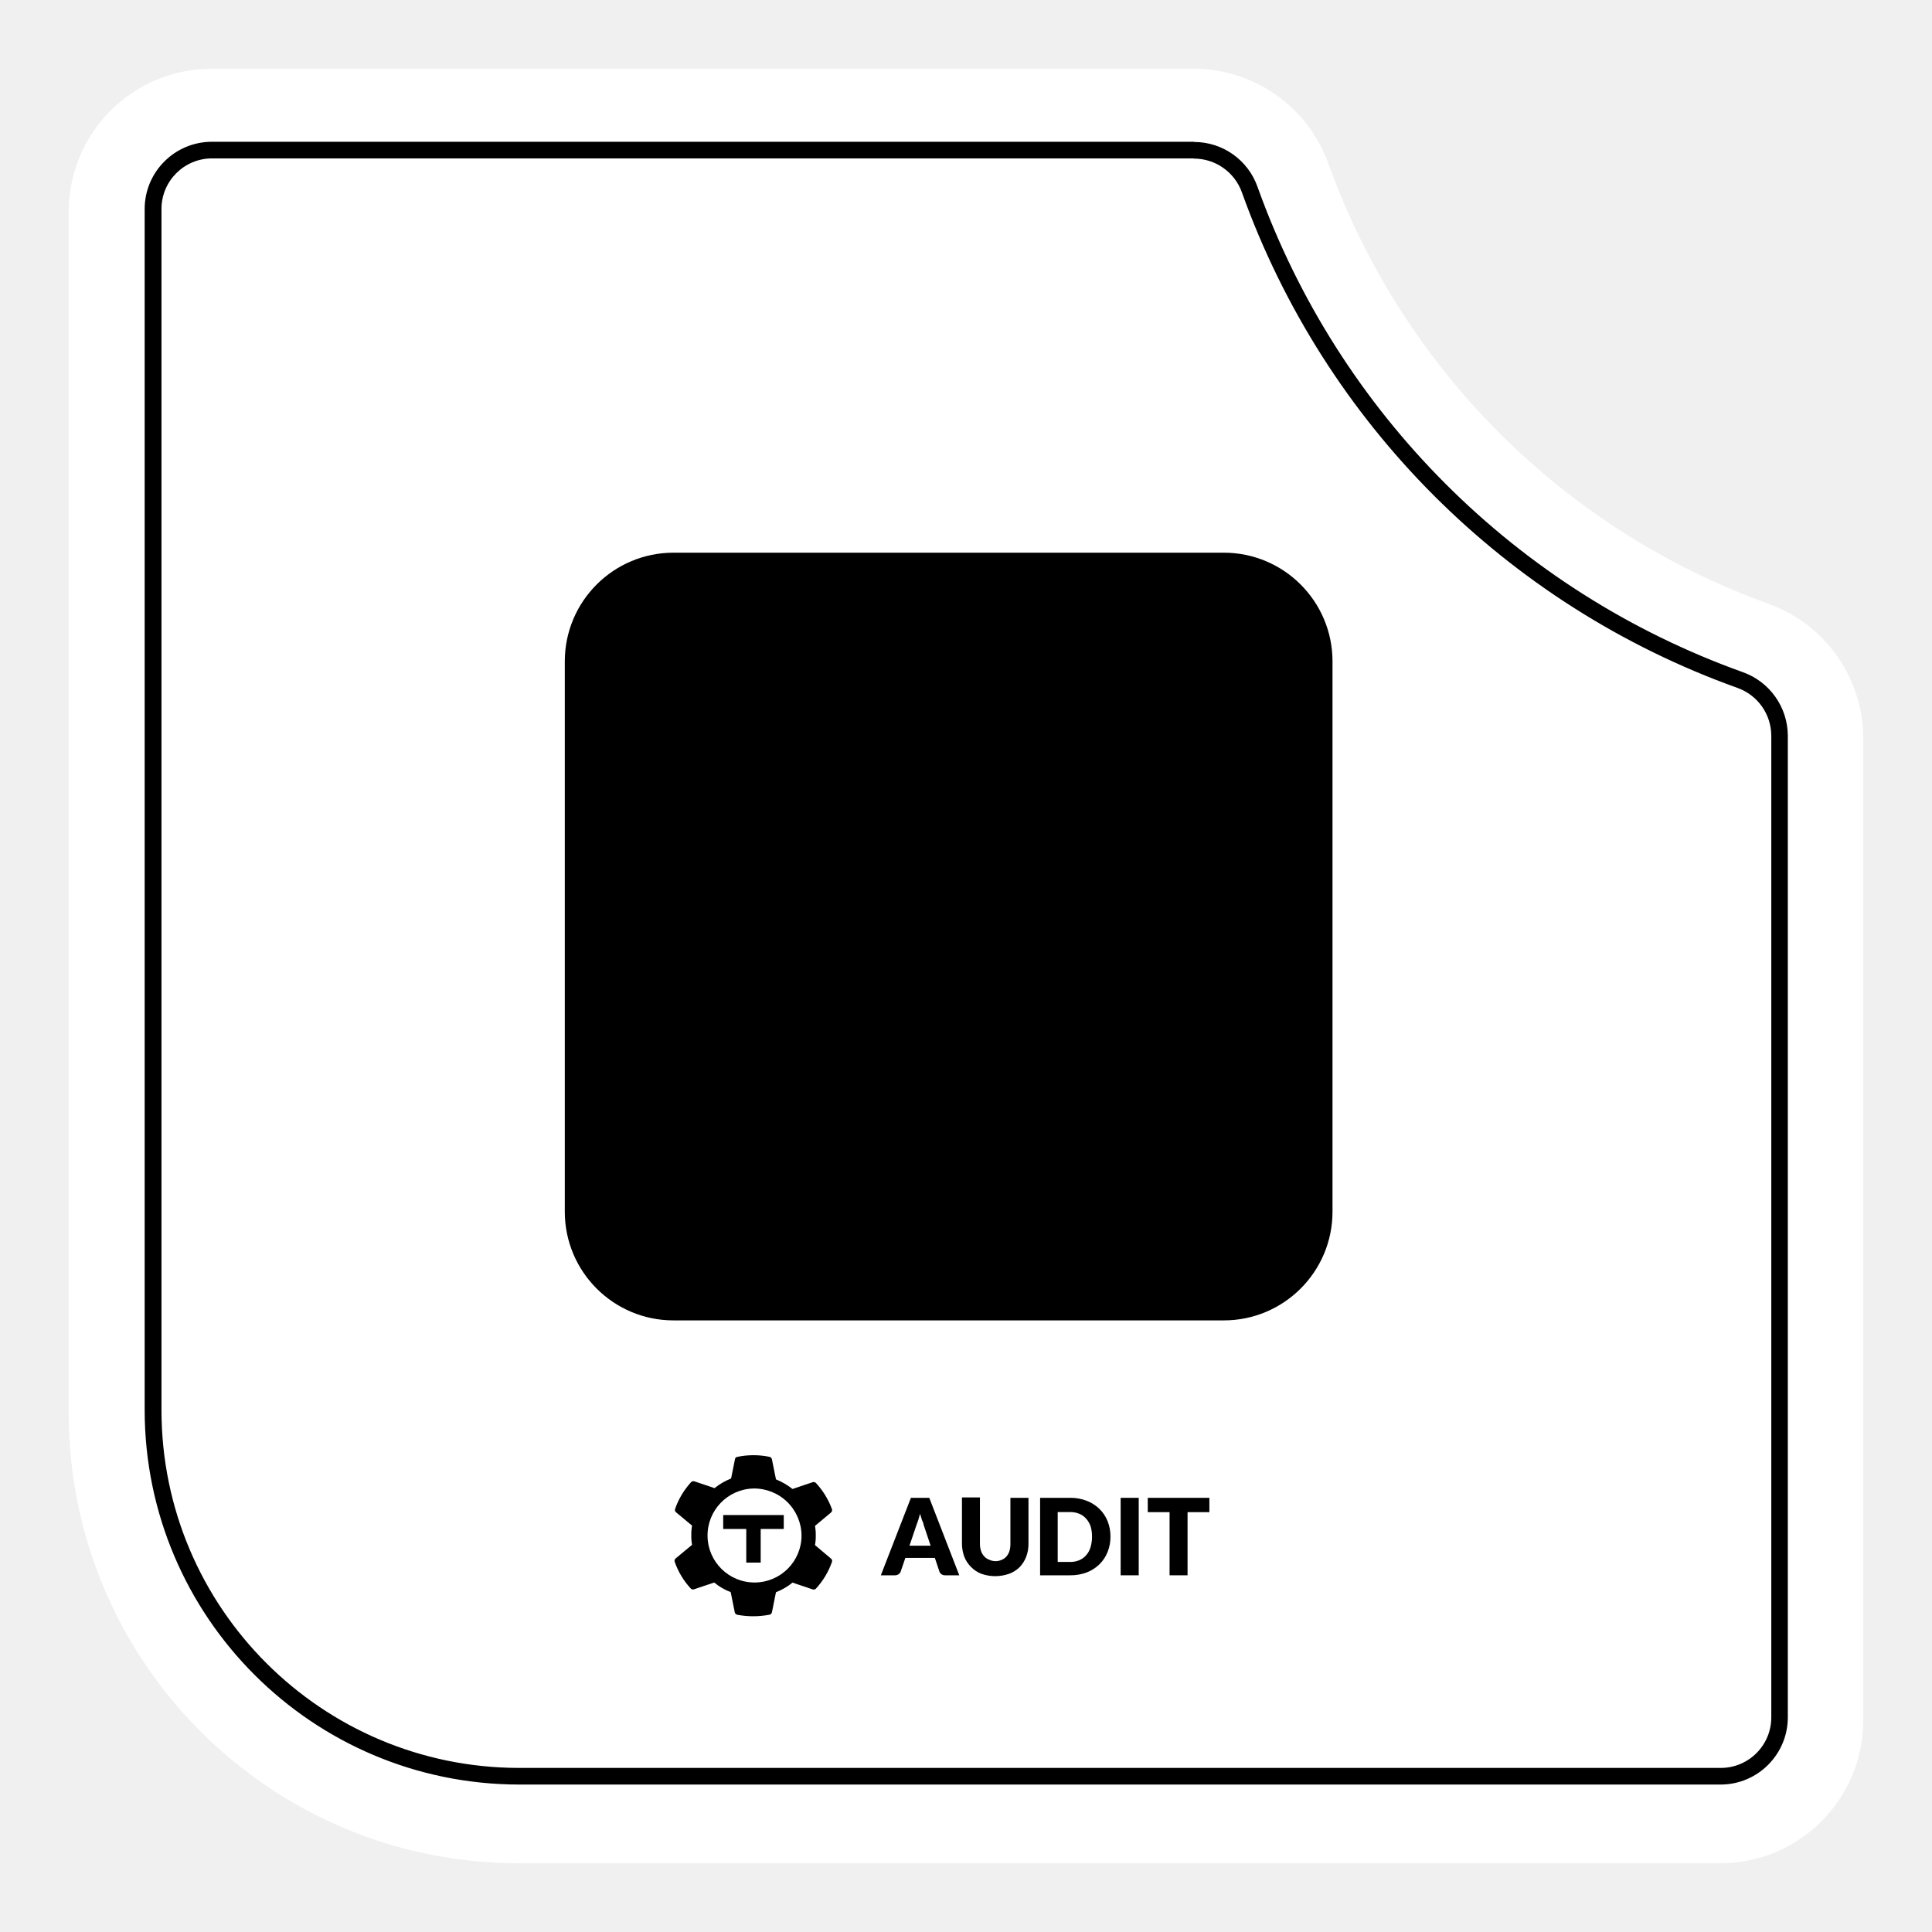
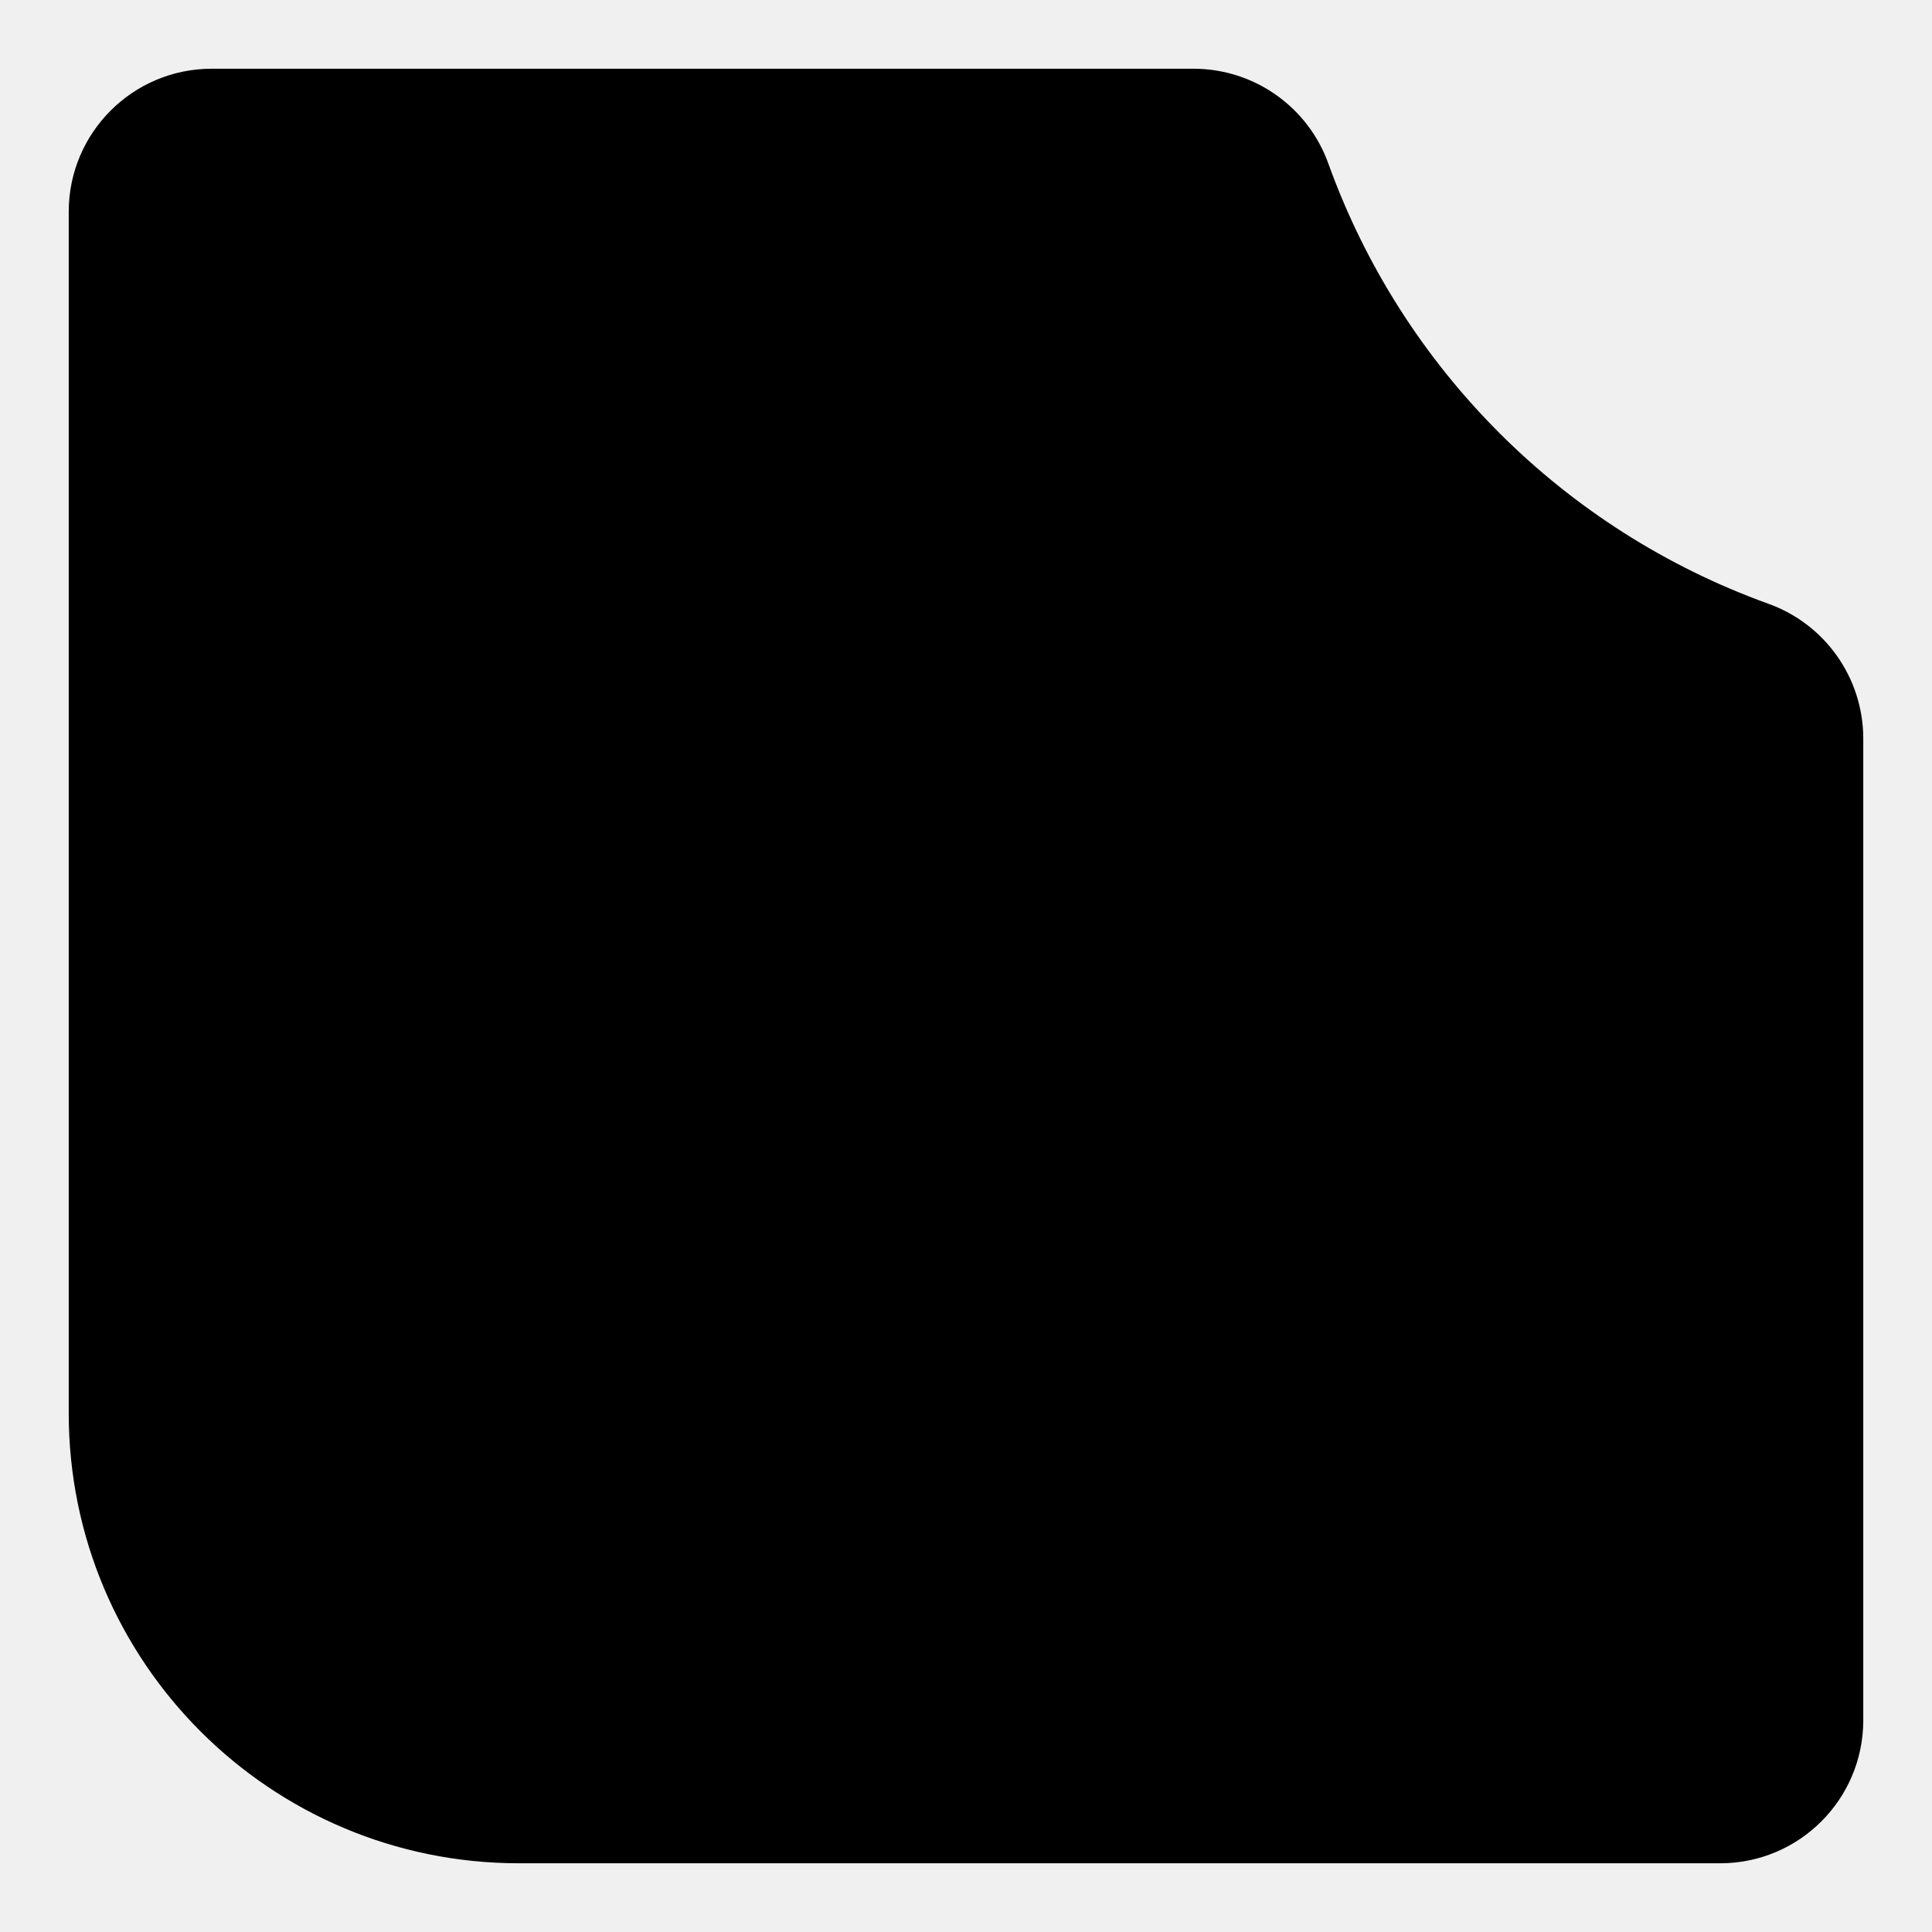
<svg xmlns="http://www.w3.org/2000/svg" xmlns:xlink="http://www.w3.org/1999/xlink" id="Layer_1" data-name="Layer 1" viewBox="0 0 201 201">
  <defs>
-     <style>
-         .cls-1{fill:#fff;}
-         </style>
    <linearGradient id="linear-gradient" x1="15.07" y1="100.22" x2="185.96" y2="100.22" gradientUnits="userSpaceOnUse">
      <stop offset="0" stop-color="#6e17f4" />
      <stop offset="1" stop-color="#572dcf" />
    </linearGradient>
    <linearGradient id="linear-gradient-2" x1="11.7" y1="185.82" x2="168.1" y2="26.94" gradientUnits="userSpaceOnUse">
      <stop offset="0" stop-color="#9e99f7" />
      <stop offset="0.41" stop-color="#a495f7" />
      <stop offset="0.94" stop-color="#b48bf7" />
      <stop offset="1" stop-color="#b68af7" />
    </linearGradient>
    <linearGradient id="linear-gradient-3" x1="125.11" y1="76.17" x2="72.27" y2="124.75" gradientUnits="userSpaceOnUse">
      <stop offset="0" stop-color="#c77ff7" />
      <stop offset="0.66" stop-color="#8346f5" />
      <stop offset="1" stop-color="#662df4" />
    </linearGradient>
    <linearGradient id="linear-gradient-4" x1="135.23" y1="61.4" x2="52.71" y2="143.5" xlink:href="#linear-gradient-3" />
  </defs>
  <path class="cls-1" d="M124.2,7.15H22A14.88,14.88,0,0,0,7.15,22V147A46.83,46.83,0,0,0,54,193.85H179A14.88,14.88,0,0,0,193.85,179V76.8a14.91,14.91,0,0,0-9.91-14,76.09,76.09,0,0,1-45.72-45.72A14.91,14.91,0,0,0,124.2,7.15Z" />
  <path class="cls-2" d="M124.21,16.5a5.3,5.3,0,0,1,5,3.53,85.32,85.32,0,0,0,51.53,51.53,5.3,5.3,0,0,1,3.54,5V178.68a5.26,5.26,0,0,1-5.25,5.25H54a37.24,37.24,0,0,1-37.2-37.2v-125a5.26,5.26,0,0,1,5.26-5.25H124.21m0-1.73H22.05a7,7,0,0,0-7,7v125A39,39,0,0,0,54,185.66H179a7,7,0,0,0,7-7V76.51a7.05,7.05,0,0,0-4.68-6.58,83.51,83.51,0,0,1-50.49-50.49,7,7,0,0,0-6.58-4.67Z" />
  <path class="cls-3" d="M99.8,163.89H98.35a.65.65,0,0,1-.4-.11.58.58,0,0,1-.22-.29l-.47-1.41H94.19l-.48,1.41a.55.55,0,0,1-.21.28.65.65,0,0,1-.39.12H91.64l3.13-8.06h1.91Zm-5.18-3.08h2.2l-.74-2.21c0-.14-.1-.3-.17-.49l-.19-.62q-.09.34-.18.63c-.06.19-.12.36-.18.5Z" />
  <path class="cls-3" d="M103.53,162.42a1.57,1.57,0,0,0,.67-.13,1.29,1.29,0,0,0,.5-.35,1.59,1.59,0,0,0,.32-.57,2.54,2.54,0,0,0,.1-.76v-4.78H107v4.78a3.74,3.74,0,0,1-.24,1.36,3.21,3.21,0,0,1-.68,1.07,3.07,3.07,0,0,1-1.09.69,4.33,4.33,0,0,1-2.9,0A3,3,0,0,1,101,163a3.08,3.08,0,0,1-.69-1.07,4,4,0,0,1-.23-1.36v-4.78h1.87v4.77a2.5,2.5,0,0,0,.1.76,1.57,1.57,0,0,0,.32.57,1.22,1.22,0,0,0,.5.36A1.6,1.6,0,0,0,103.53,162.42Z" />
  <path class="cls-3" d="M115.53,159.86a4.23,4.23,0,0,1-.3,1.61,3.77,3.77,0,0,1-.85,1.28,3.92,3.92,0,0,1-1.32.84,4.74,4.74,0,0,1-1.72.3h-3.13v-8.06h3.13a4.54,4.54,0,0,1,1.72.31,3.92,3.92,0,0,1,1.32.84,3.73,3.73,0,0,1,.85,1.27A4.27,4.27,0,0,1,115.53,159.86Zm-1.92,0a3.61,3.61,0,0,0-.15-1.08A2.25,2.25,0,0,0,113,158a1.93,1.93,0,0,0-.71-.51,2.42,2.42,0,0,0-1-.18h-1.25v5.19h1.25a2.42,2.42,0,0,0,1-.18,2,2,0,0,0,.71-.52,2.13,2.13,0,0,0,.45-.81A3.73,3.73,0,0,0,113.61,159.86Z" />
  <path class="cls-3" d="M118.47,163.89h-1.88v-8.06h1.88Z" />
  <path class="cls-3" d="M125.82,155.83v1.49h-2.27v6.57h-1.87v-6.57h-2.27v-1.49Z" />
  <g id="Social-Tiles-Templates">
    <path id="Combined-Shape-as-symbol-Copy-2" class="cls-4" d="M76.75,151.56a8.23,8.23,0,0,1,3.28,0,.32.32,0,0,1,.28.27h0l.42,2.08a6.93,6.93,0,0,1,1.72,1h0l2.08-.7a.33.33,0,0,1,.38.1A8,8,0,0,1,86.55,157a.32.32,0,0,1-.11.37h0l-1.65,1.38a5.22,5.22,0,0,1,.08,1,5.15,5.15,0,0,1-.08,1h0l1.65,1.39a.31.31,0,0,1,.11.37,7.91,7.91,0,0,1-1.64,2.74.32.32,0,0,1-.38.1h0l-2.08-.7a6.35,6.35,0,0,1-1.72,1h0l-.42,2.09A.34.34,0,0,1,80,168a9,9,0,0,1-3.28,0,.34.34,0,0,1-.28-.27h0l-.42-2.09a6.07,6.07,0,0,1-1.72-1h0l-2.08.7a.31.31,0,0,1-.38-.1,7.91,7.91,0,0,1-1.64-2.74.31.31,0,0,1,.1-.37h0L72,160.72a5.15,5.15,0,0,1-.08-1,5.22,5.22,0,0,1,.08-1h0l-1.66-1.38a.31.31,0,0,1-.1-.37,8,8,0,0,1,1.64-2.75.34.34,0,0,1,.38-.1h0l2.08.7a6.59,6.59,0,0,1,1.72-1h0l.42-2.08A.32.32,0,0,1,76.75,151.56Zm1.64,3.3a4.89,4.89,0,1,0,5,4.89A4.93,4.93,0,0,0,78.39,154.86Zm3.15,2.76v1.45h-2.4v3.5h-1.5v-3.5h-2.4v-1.45Z" />
  </g>
  <rect class="cls-5" x="58.76" y="57.5" width="79.87" height="79.87" rx="11.31" />
  <path class="cls-7" d="M116.5,70.48H106.2V66.33a1.89,1.89,0,0,0-1.89-1.89H93.07a1.89,1.89,0,0,0-1.88,1.89v4.15H80.88a7.75,7.75,0,0,0-7.73,7.73v44.5a7.75,7.75,0,0,0,7.73,7.73H116.5a7.75,7.75,0,0,0,7.73-7.73V78.21A7.75,7.75,0,0,0,116.5,70.48Zm3,52.23a3.07,3.07,0,0,1-3,3H80.88a3.06,3.06,0,0,1-3-3V78.21a3.06,3.06,0,0,1,3-3h10.4a1.87,1.87,0,0,0,1.79,1.34h11.24a1.88,1.88,0,0,0,1.8-1.34H116.5a3.07,3.07,0,0,1,3,3Z" />
  <polygon class="cls-8" points="90.78 96.17 87.42 99.68 96.74 108.91 113.3 92.67 109.89 89.25 96.83 102.08 90.78 96.17" />
</svg>
